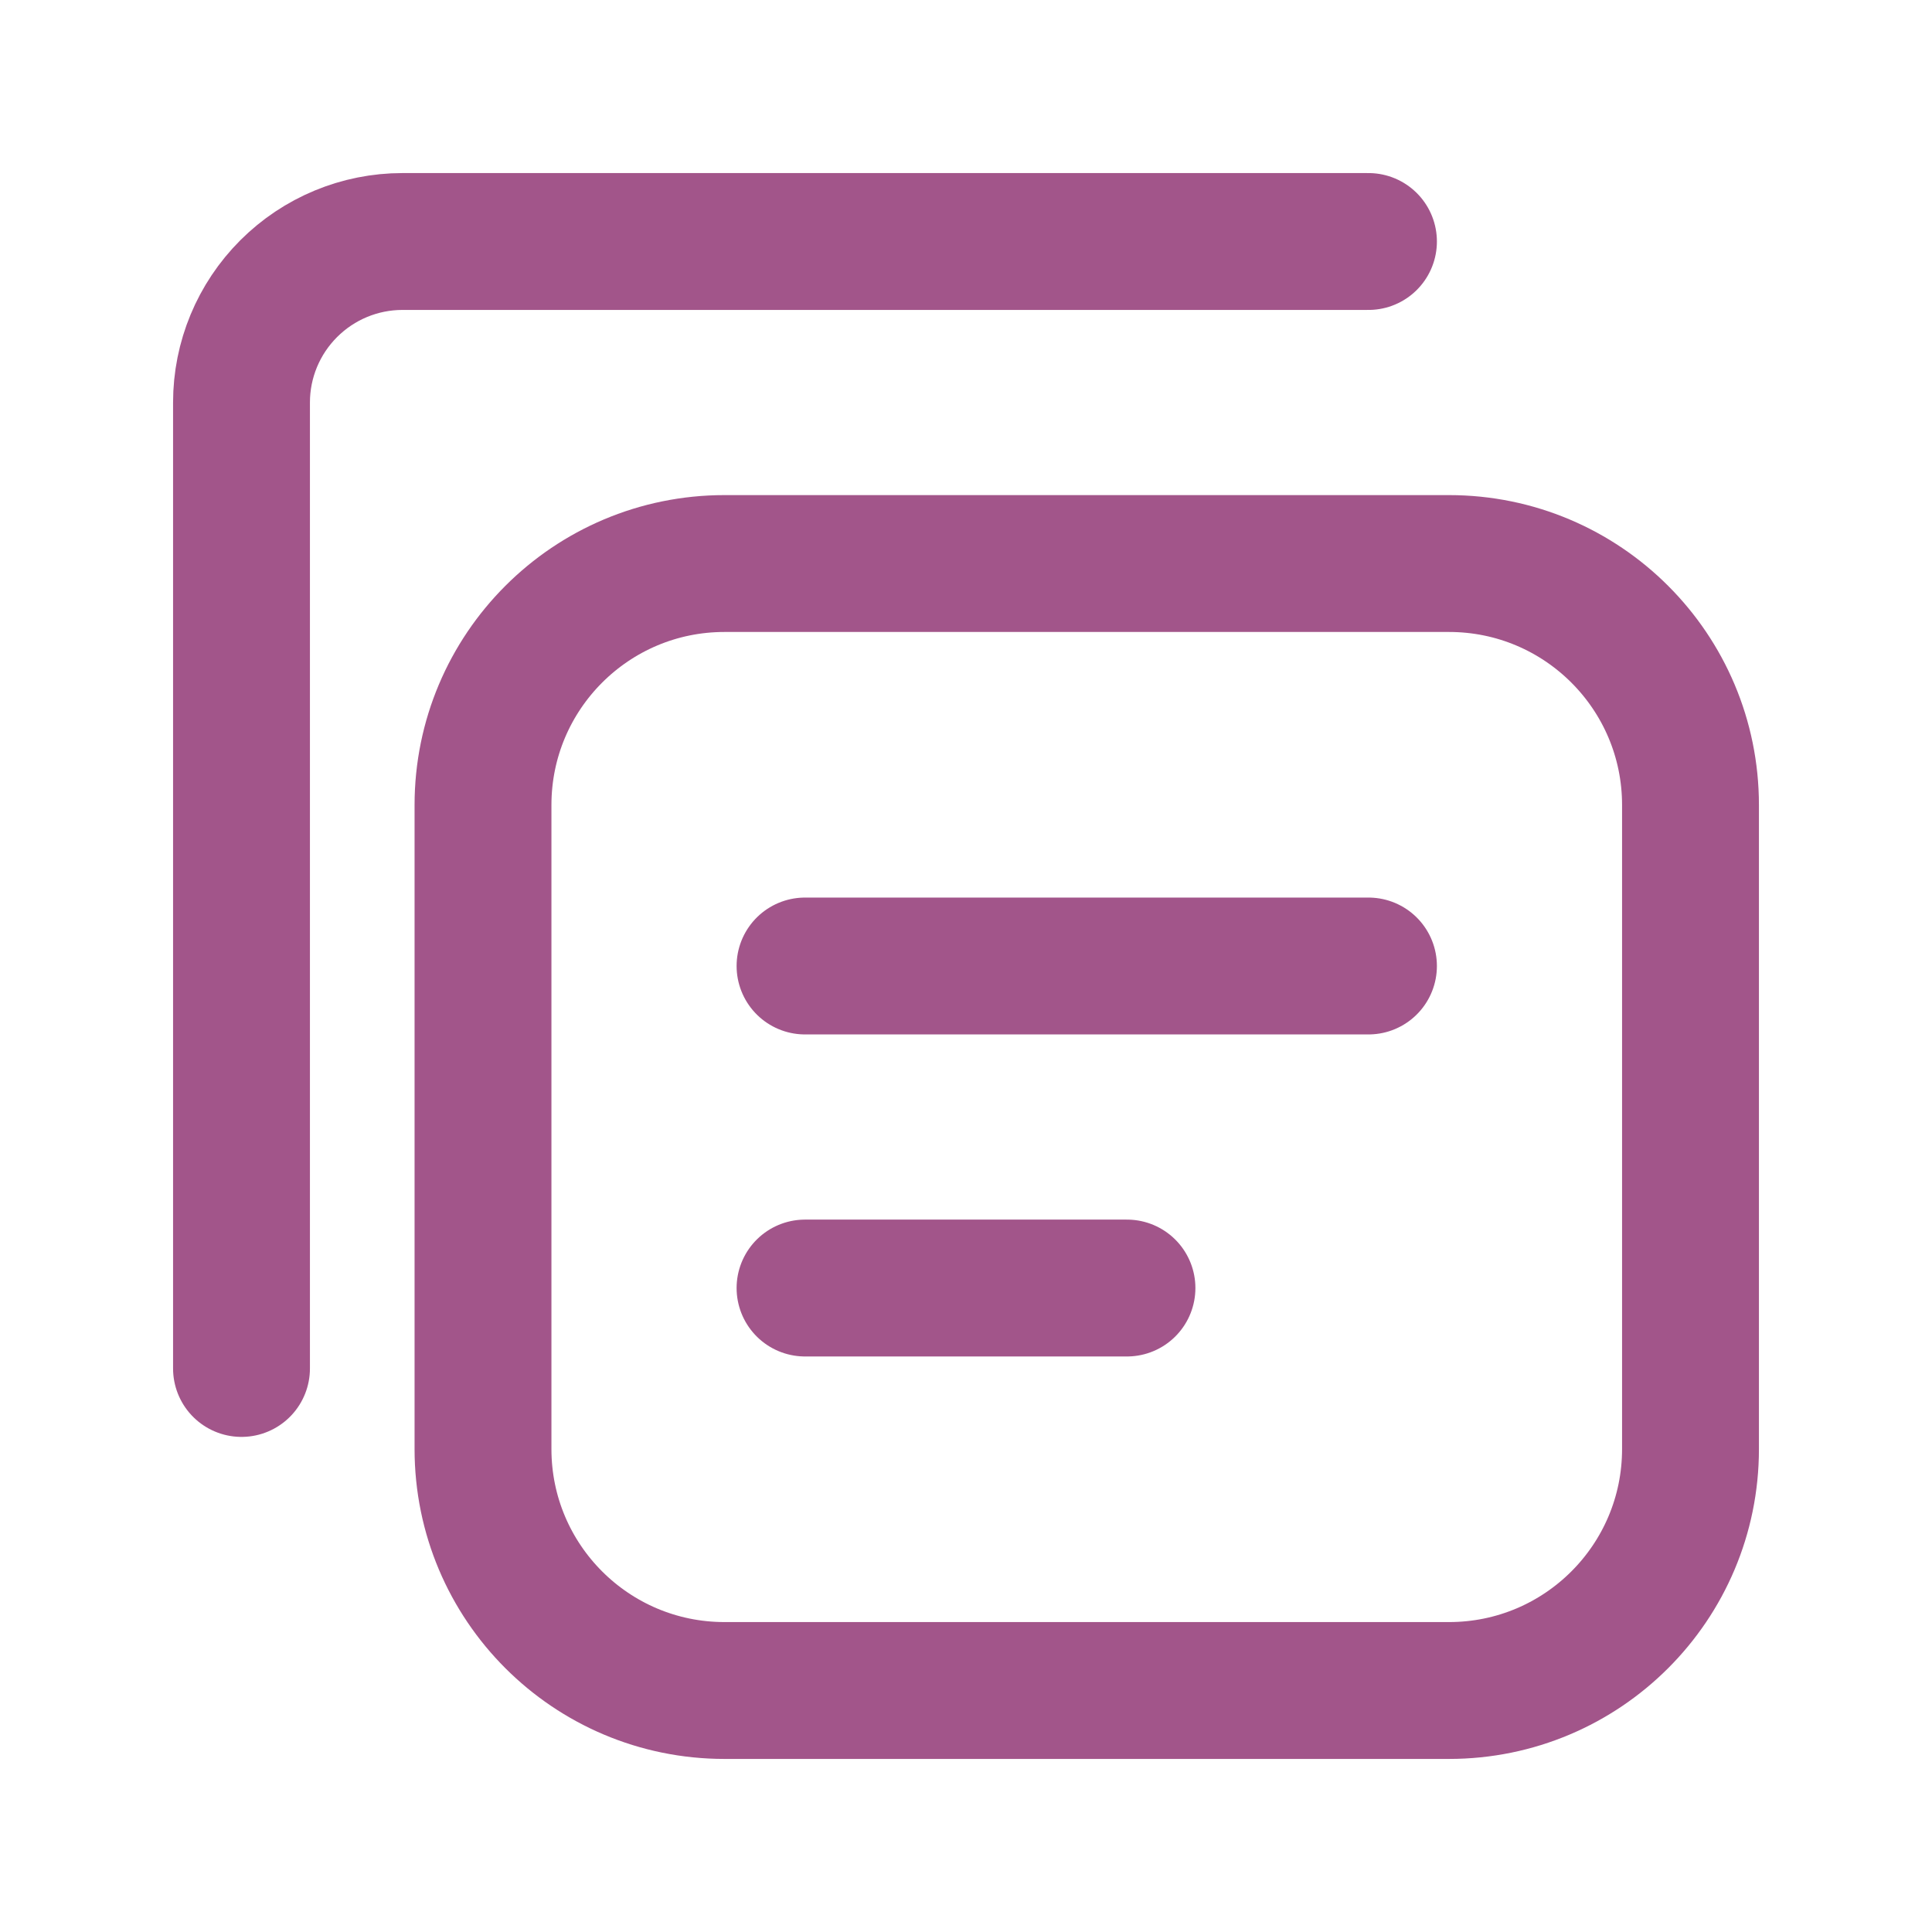
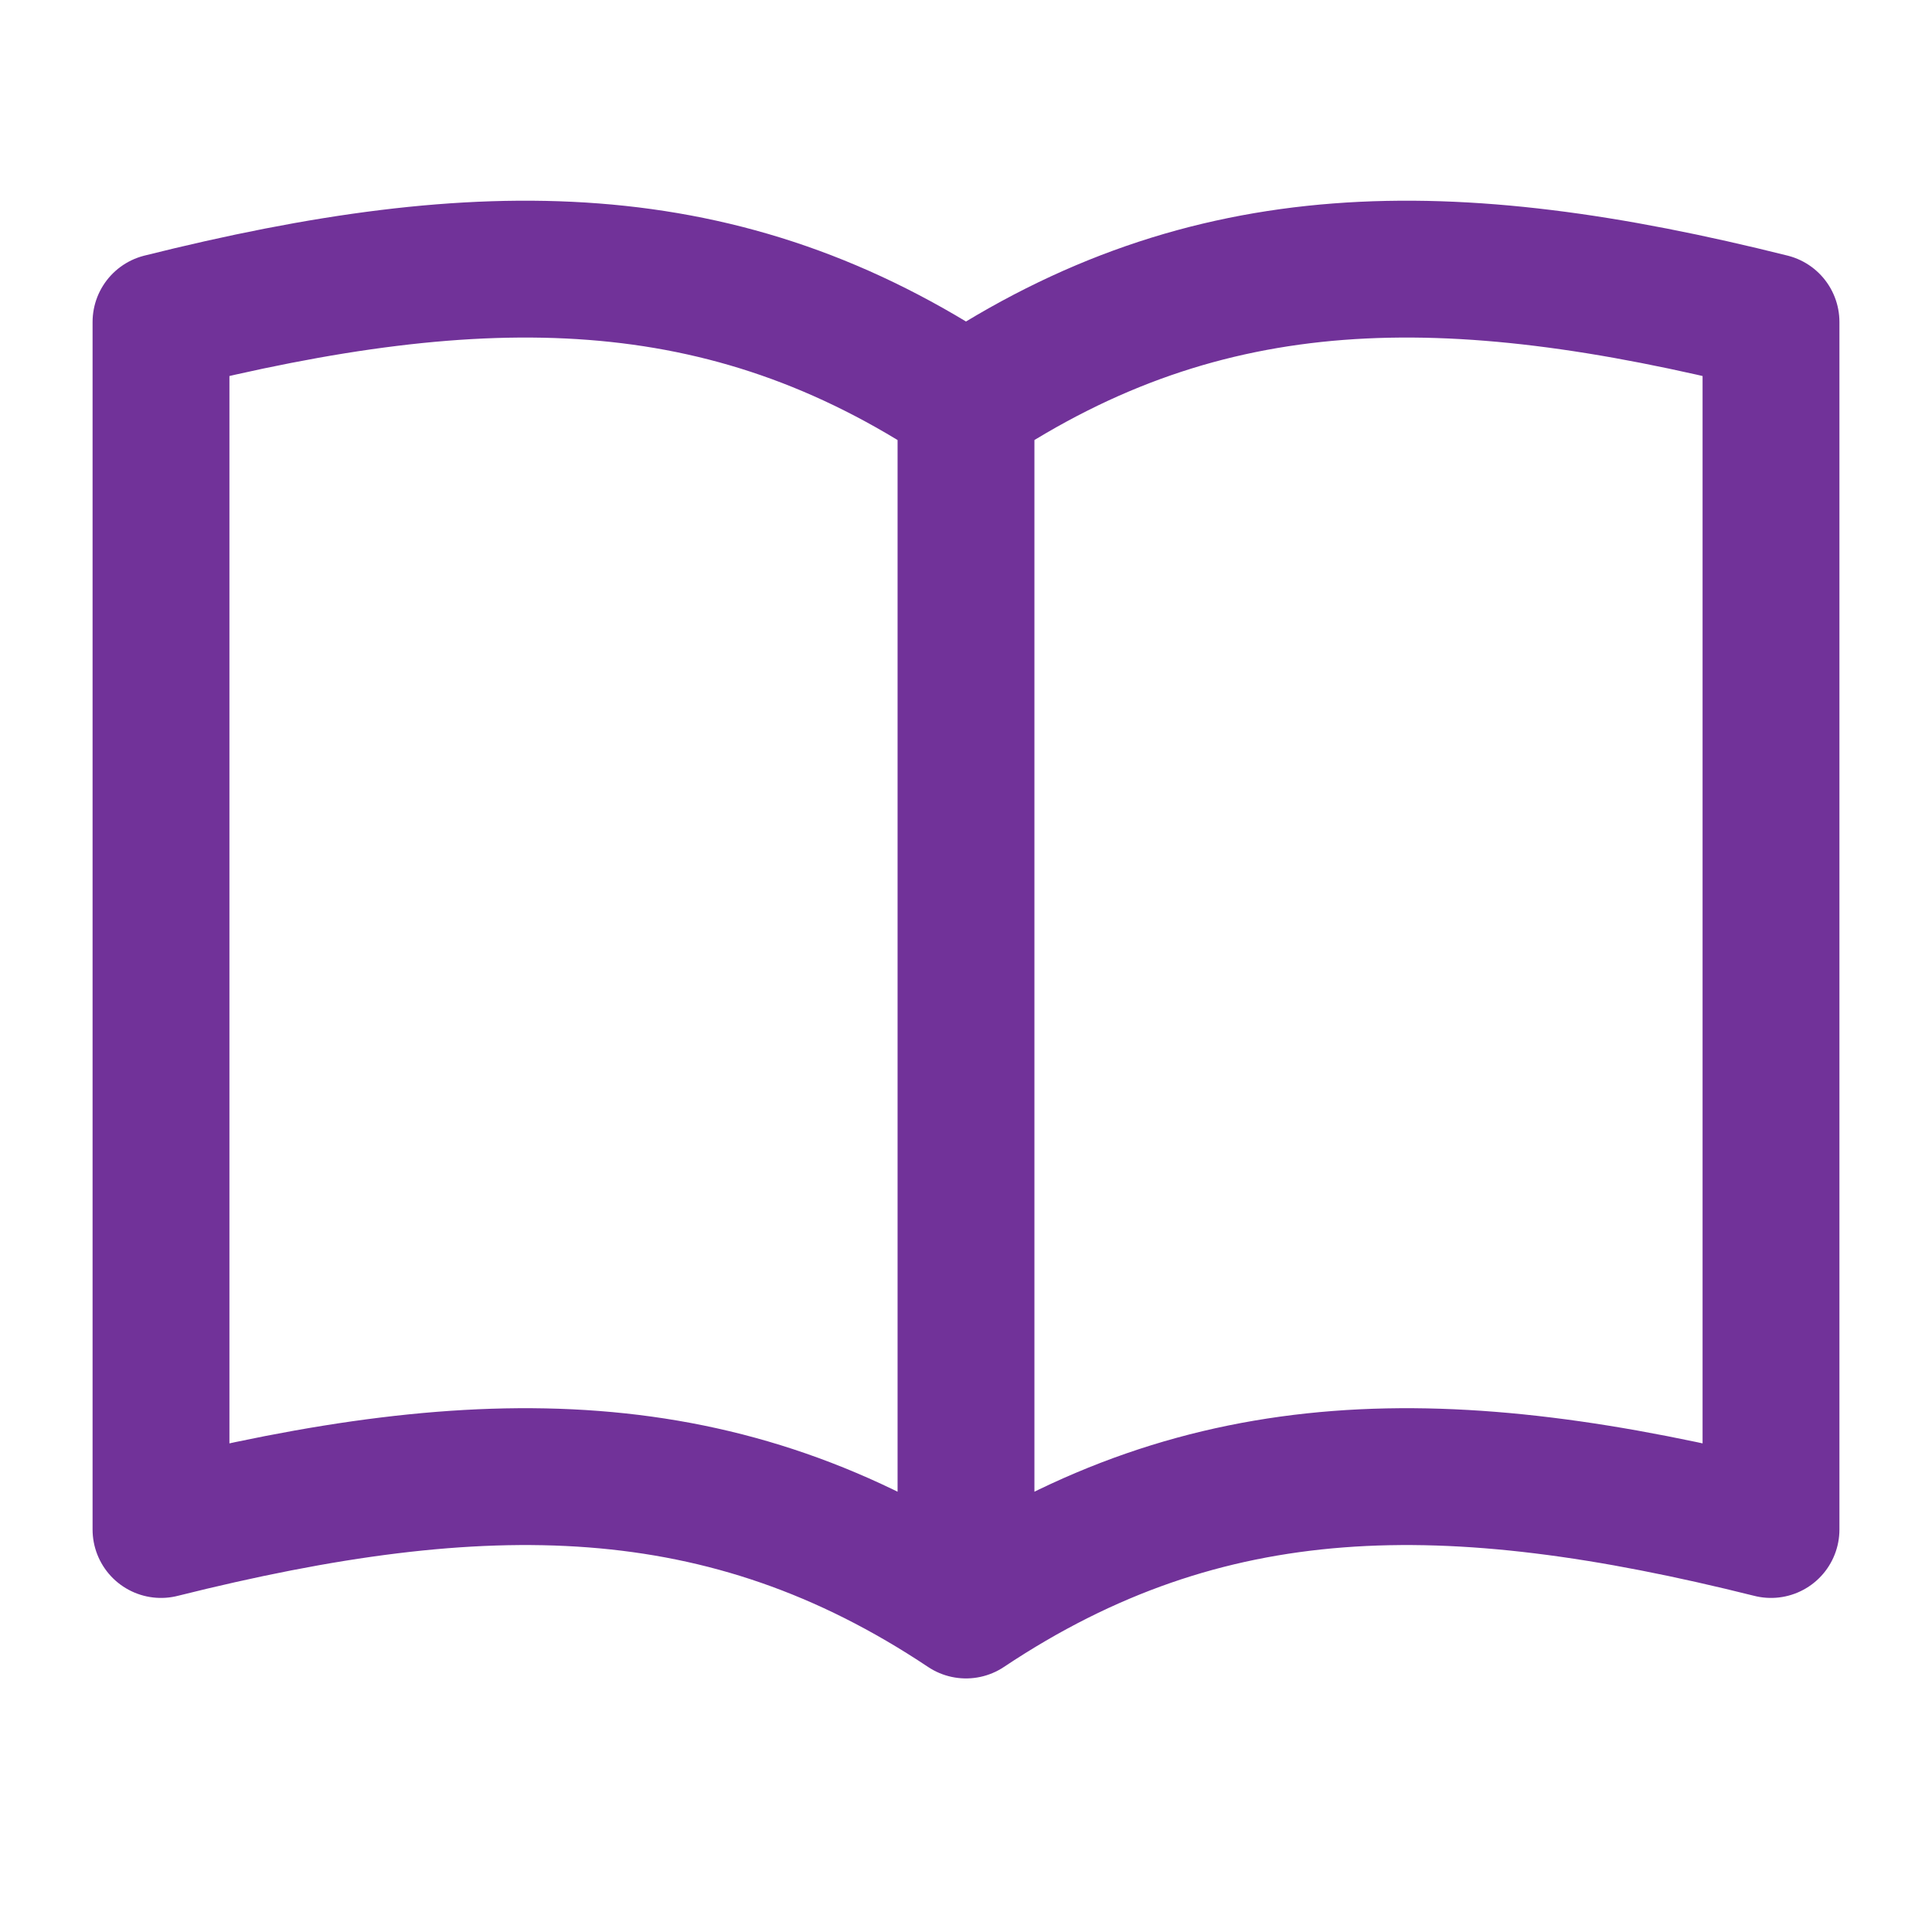
- <svg xmlns="http://www.w3.org/2000/svg" preserveAspectRatio="none" overflow="visible" style="display: block;" width="19" height="19" viewBox="0 0 19 19" fill="none">
+ <svg xmlns="http://www.w3.org/2000/svg" preserveAspectRatio="none" overflow="visible" style="display: block;" width="12" height="12" viewBox="0 0 12 12" fill="none">
  <g id="svg">
-     <path id="Vector" d="M7.125 5.542H14.25C15.562 5.542 16.625 6.605 16.625 7.917V14.25C16.625 15.562 15.562 16.625 14.25 16.625H7.125C5.813 16.625 4.75 15.562 4.75 14.25V7.917C4.75 6.605 5.813 5.542 7.125 5.542Z" stroke-width="1.346" stroke-linecap="round" stroke-linejoin="round" stroke="#A2558A" />
-     <path id="Vector_2" d="M13.458 2.375H3.958C3.538 2.375 3.136 2.542 2.839 2.839C2.542 3.136 2.375 3.538 2.375 3.958V13.458M7.917 9.5H13.458M7.917 12.667H11.083" stroke-width="1.346" stroke-linecap="round" stroke-linejoin="round" stroke="#A2558A" />
+     <path id="Vector" d="M6 10C7.5 9 9 9 11 9.5V2C9 1.5 7.5 1.5 6 2.5C4.5 1.5 3 1.5 1 2V9.5C3 9 4.5 9 6 10ZM6 2.5V10" stroke-width="0.85" stroke-linecap="round" stroke-linejoin="round" stroke="#713299" />
  </g>
</svg>
